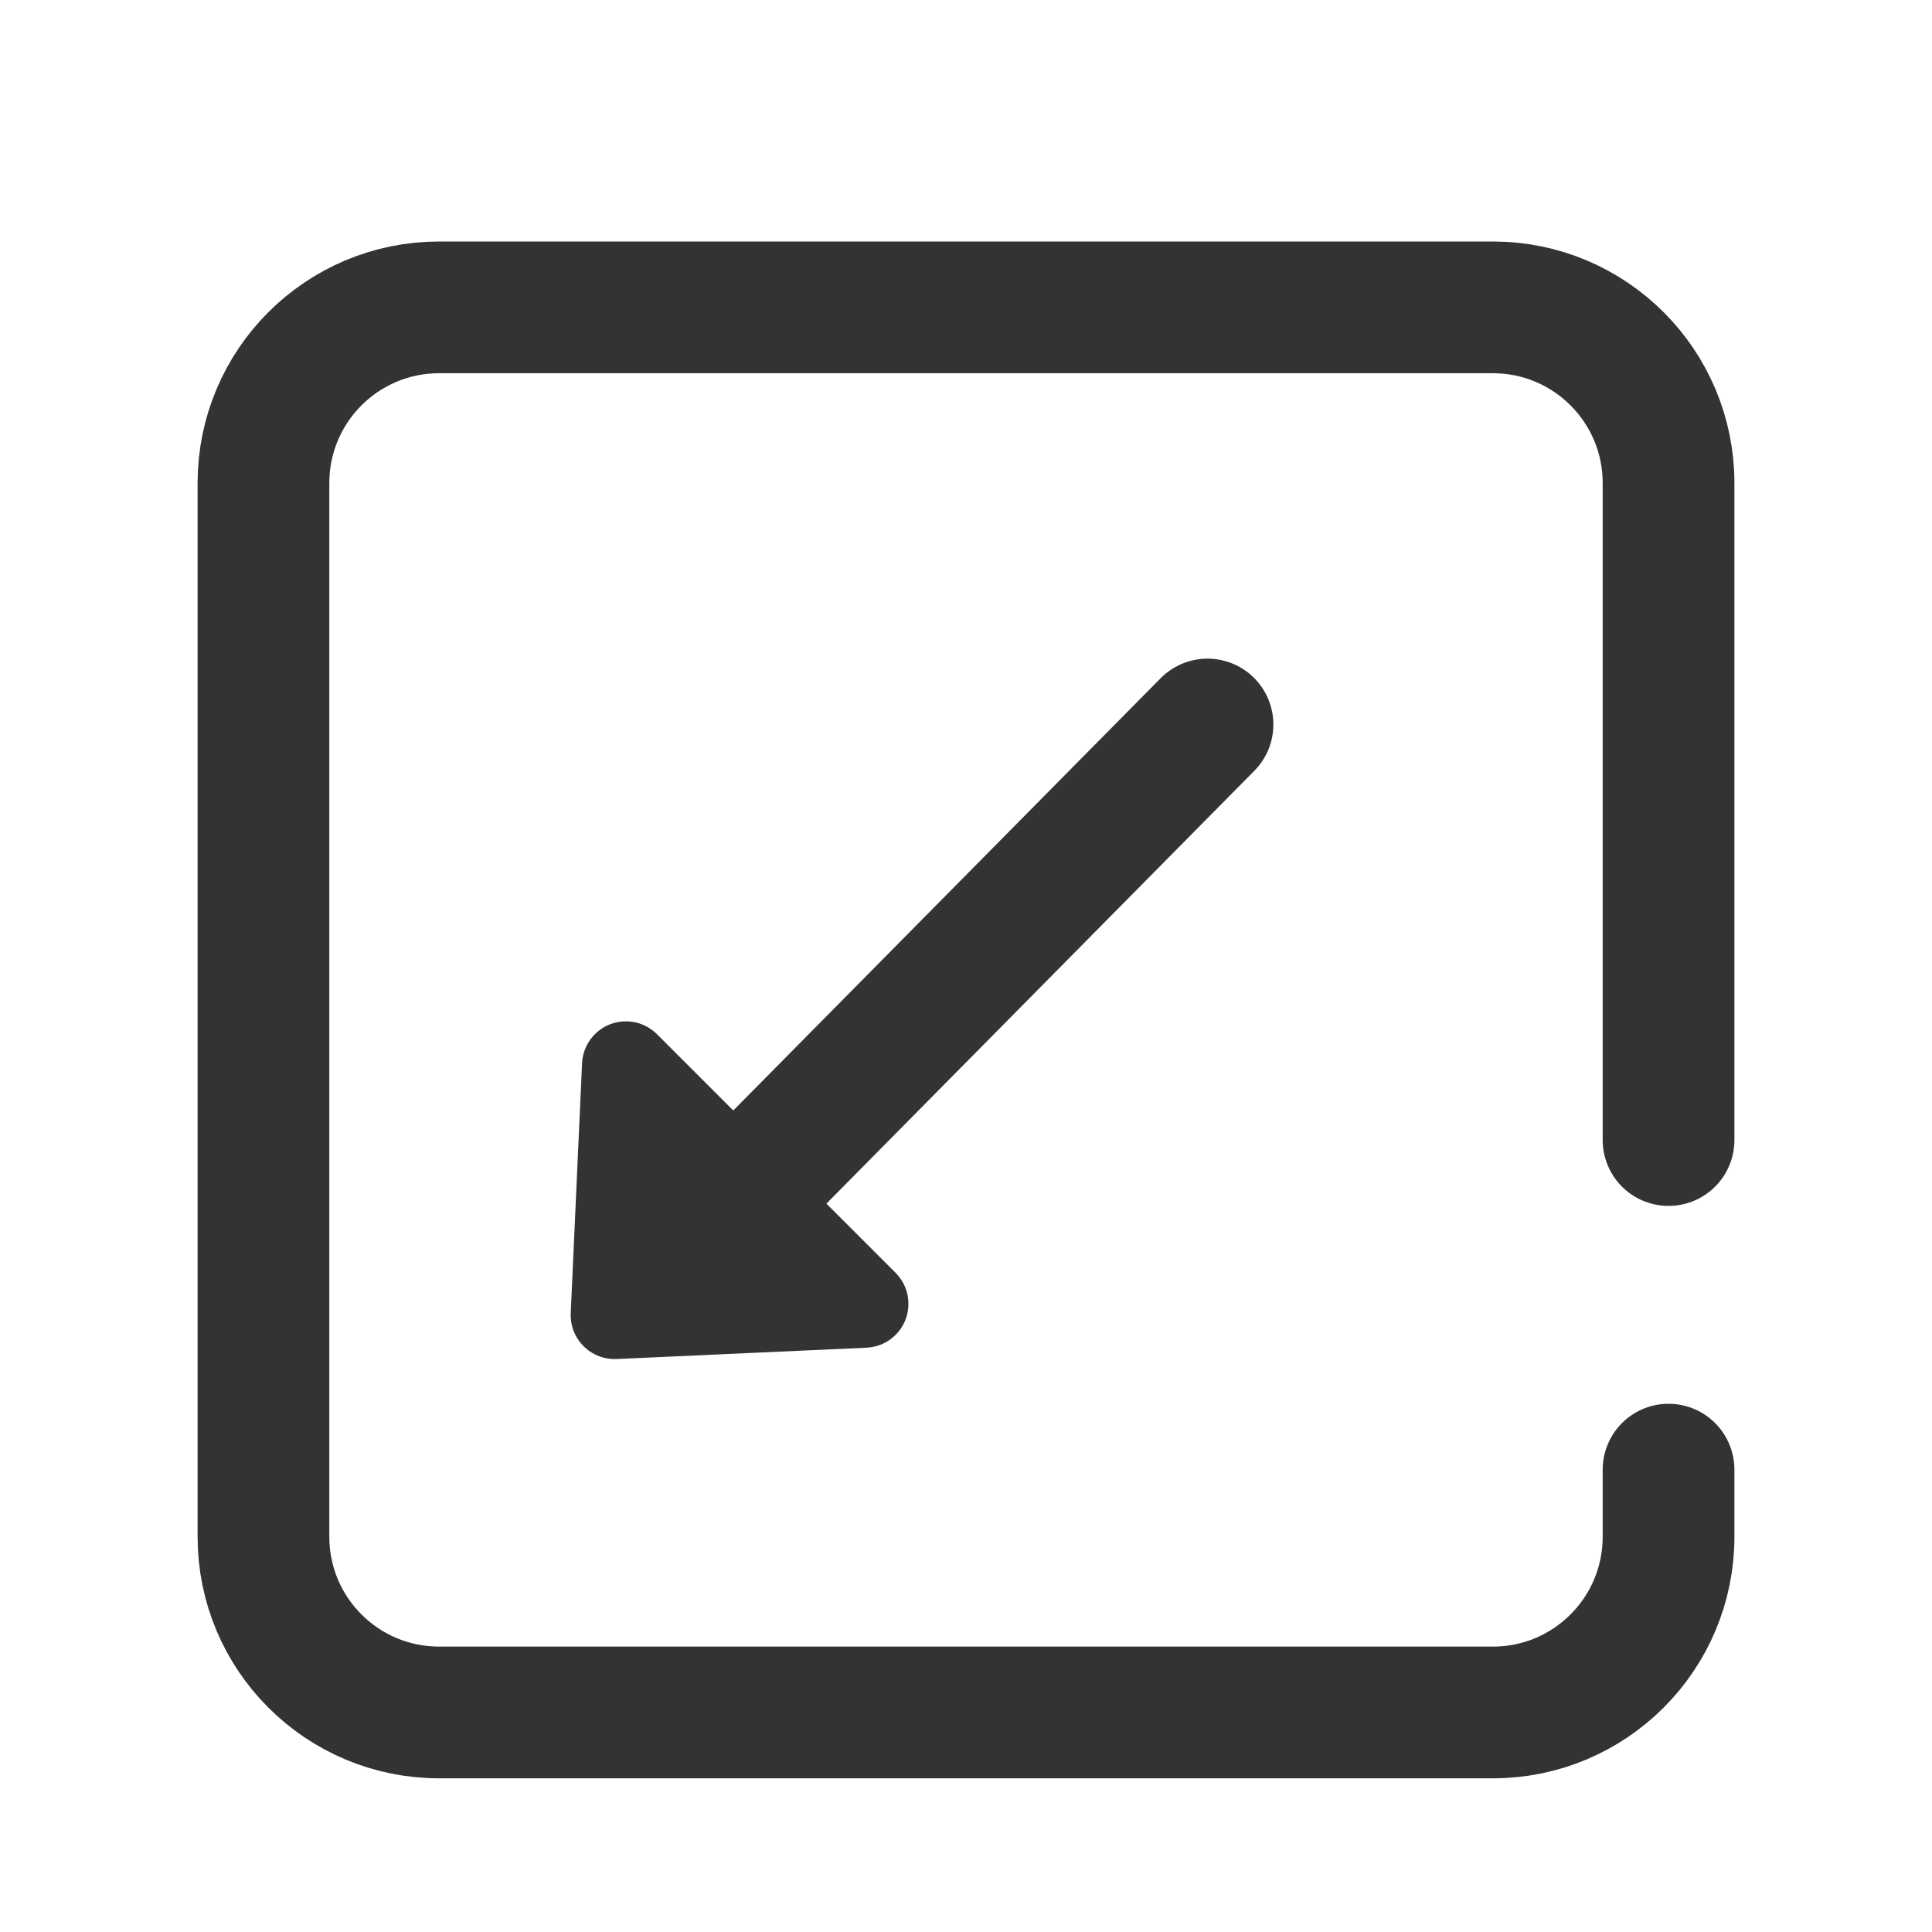
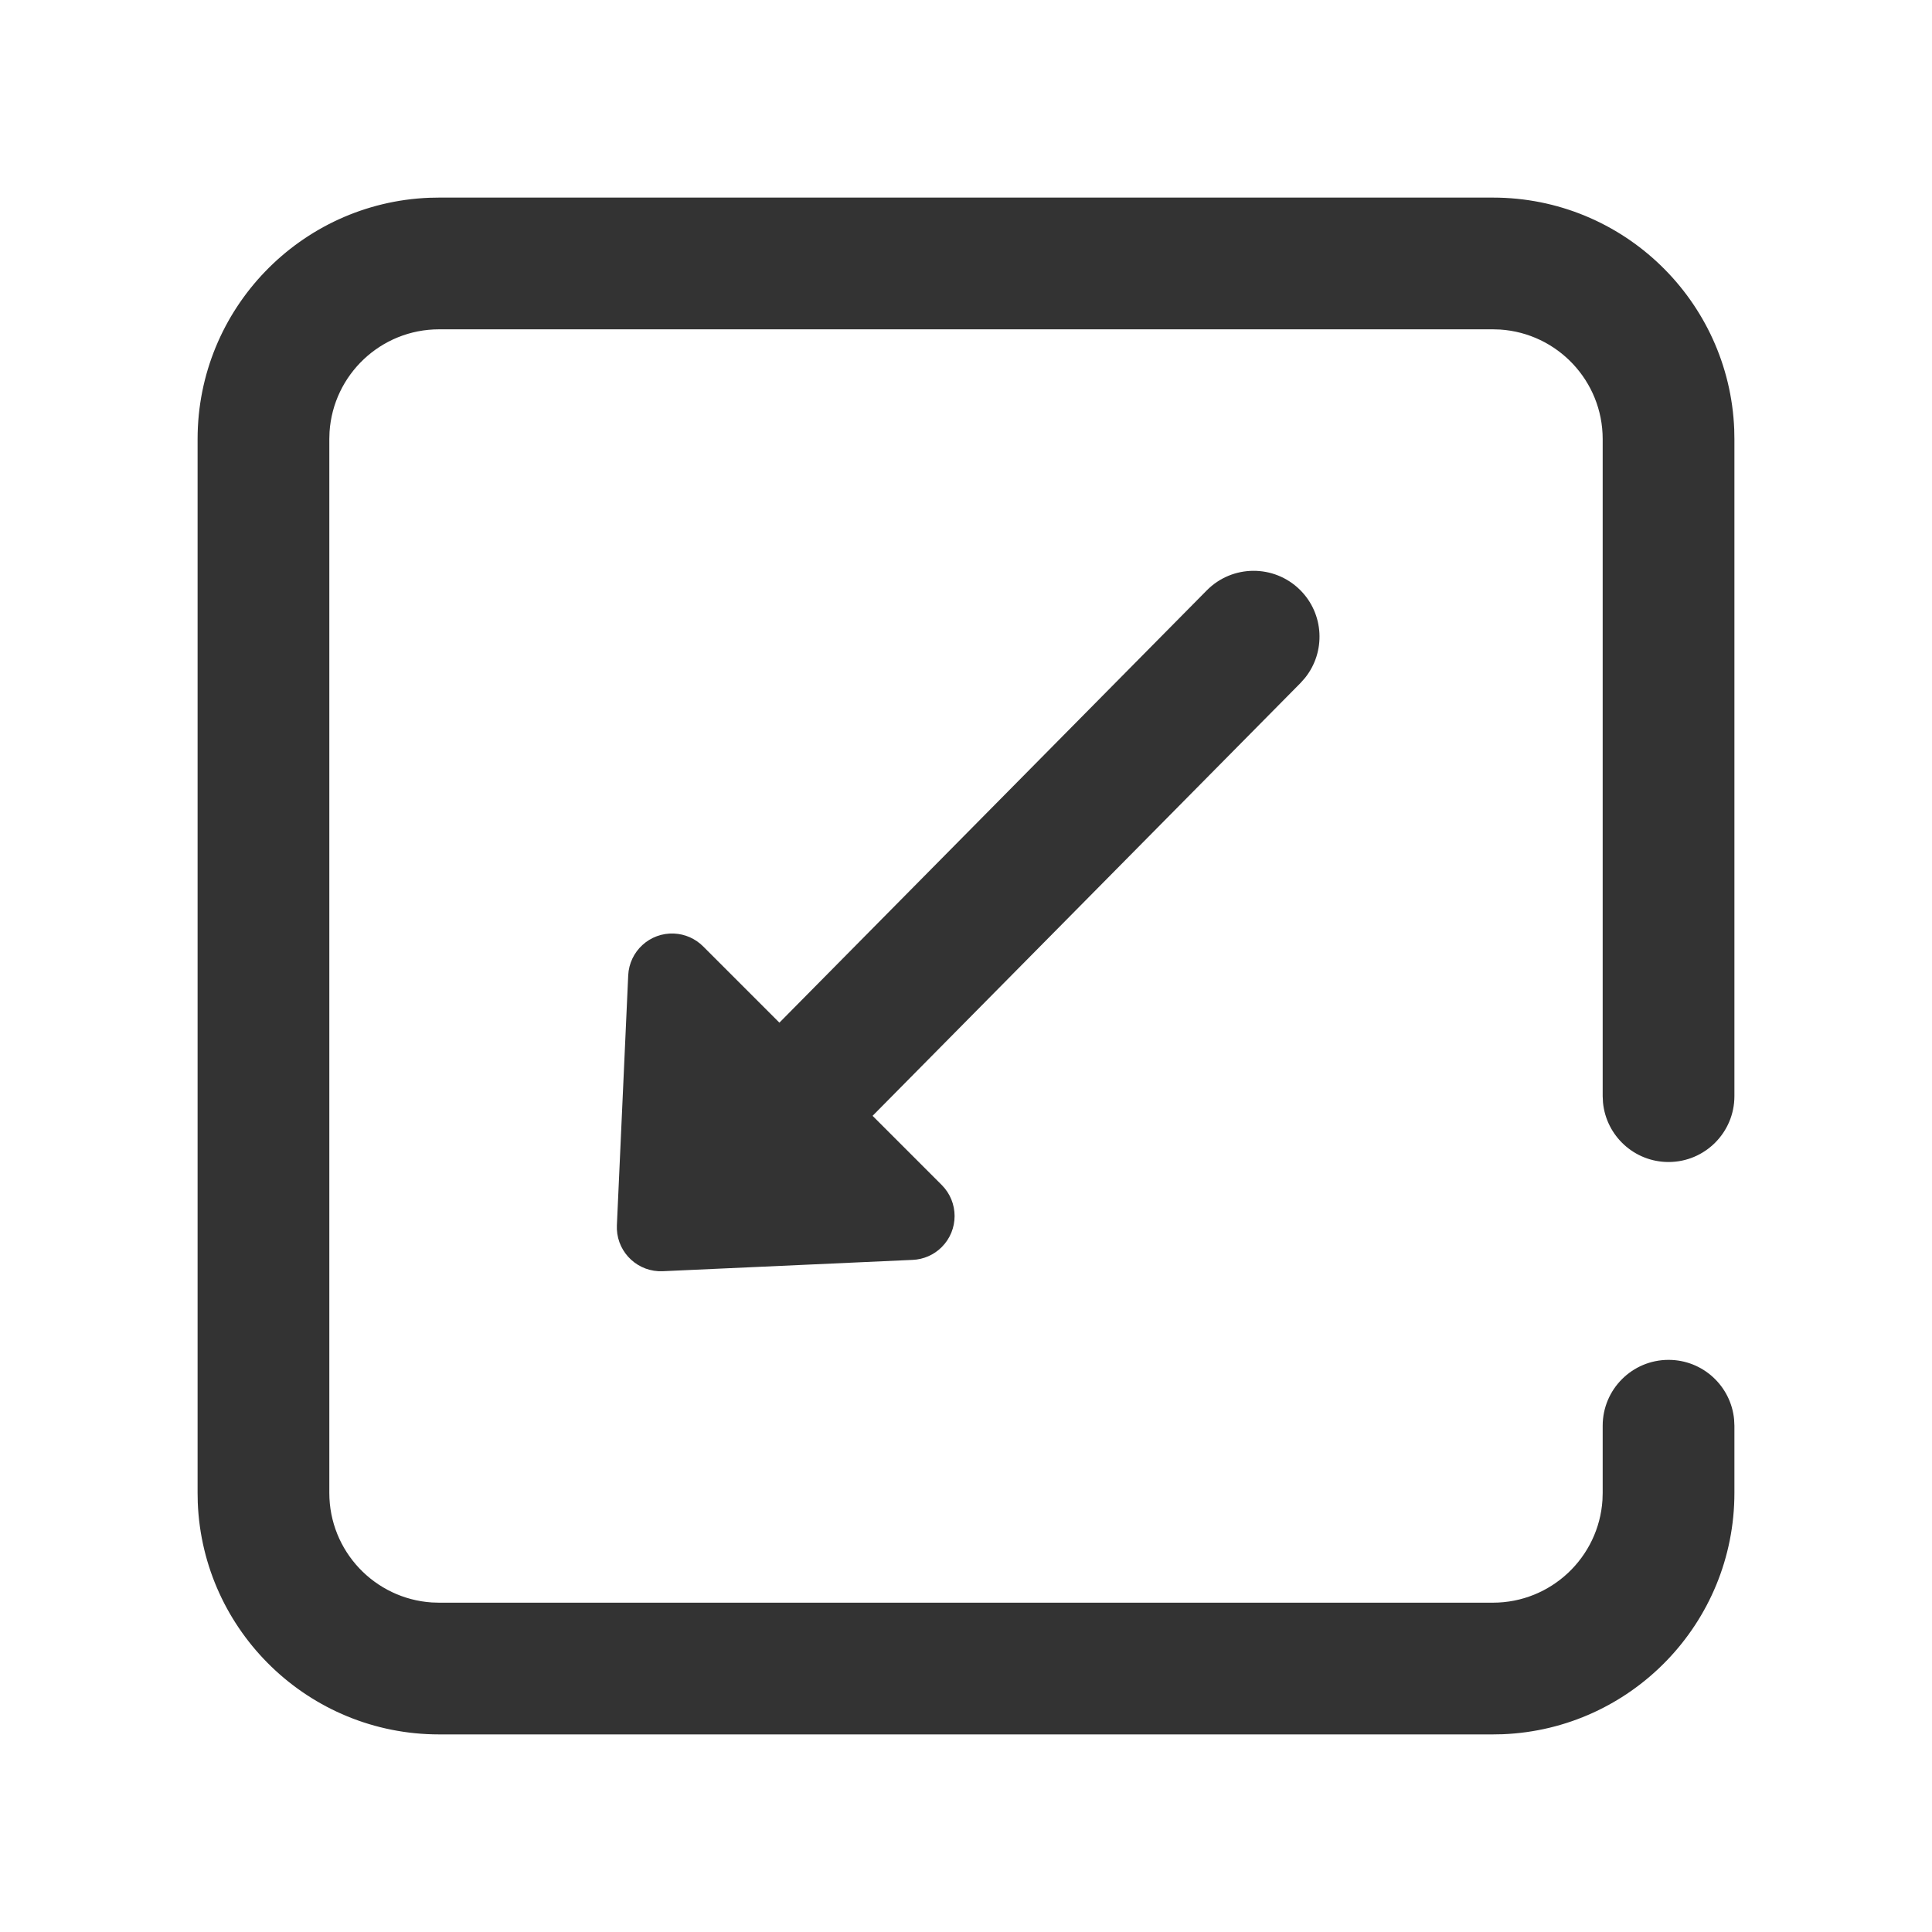
<svg xmlns="http://www.w3.org/2000/svg" width="44px" height="44px" viewBox="0 0 44 44" version="1.1">
-   <g id="页面-1" stroke="none" stroke-width="1" fill="none" fill-rule="evenodd">
-     <g id="88">
-       <g id="编组" />
-       <g id="编组" transform="translate(22, 22) scale(-1, -1) translate(-22, -22) translate(6, 6)">
-         <line x1="20.881" y1="11" x2="10.5" y2="21.5" id="Stroke-3" stroke="#333333" stroke-width="3" stroke-linecap="round" stroke-linejoin="round" />
-         <path d="M18.266,7.307 L23.957,7.049 C24.509,7.024 24.977,7.452 25.002,8.003 C25.003,8.033 25.003,8.063 25.002,8.094 L24.744,13.785 C24.719,14.337 24.252,14.764 23.7,14.739 C23.451,14.728 23.215,14.624 23.038,14.447 L17.604,9.013 C17.213,8.622 17.213,7.989 17.604,7.598 C17.78,7.422 18.016,7.318 18.266,7.307 Z" id="Fill-4" fill="#333333" />
+   <g id="相关图标说明" stroke="none" stroke-width="1" fill="none" fill-rule="evenodd">
+     <g id="线型图标（单色）" transform="translate(-1386, -5340)">
+       <g id="编组-5" transform="translate(131, 4940)">
+         <g id="88" transform="translate(1255, 400)">
+           <g id="编组" />
+           <g id="编组-45" transform="translate(4.5, 4.5)" fill="#333333">
+             <g id="编组" transform="translate(17.7425, 16.7423) scale(-1, -1) translate(-17.7425, -16.7423) translate(2.485, 1.4848)">
+               <g id="编组-39" transform="translate(7.449, 7.4998)">
+                 <path d="M10.814,2.945 C11.397,2.356 12.346,2.351 12.936,2.933 C13.488,3.479 13.527,4.348 13.05,4.94 L12.948,5.055 L2.567,15.555 C1.984,16.144 1.035,16.149 0.445,15.567 C-0.107,15.021 -0.146,14.152 0.331,13.56 L0.433,13.445 L10.814,2.945 Z" id="Stroke-3" fill-rule="nonzero" />
+                 <path d="M9.266,0.307 L14.957,0.049 C15.509,0.024 15.977,0.452 16.002,1.003 C16.003,1.033 16.003,1.063 16.002,1.094 L15.744,6.785 C15.719,7.337 15.252,7.764 14.7,7.739 C14.451,7.728 14.215,7.624 14.038,7.447 L8.604,2.013 C8.213,1.622 8.213,0.989 8.604,0.598 C8.78,0.422 9.016,0.318 9.266,0.307 Z" id="Fill-4" />
+               </g>
+             </g>
+             <path d="M29.5,0 C32.463,0 34.88,2.344 34.996,5.279 L35,5.5 L35,20.464 C35,21.292 34.328,21.964 33.5,21.964 C32.72,21.964 32.08,21.369 32.007,20.608 L32,20.464 L32,5.5 C32,4.175 30.968,3.09 29.664,3.005 L29.5,3 L5.5,3 C4.175,3 3.09,4.032 3.005,5.336 L3,5.5 L3,29.5 C3,30.825 4.032,31.91 5.336,31.995 L5.5,32 L29.5,32 C30.825,32 31.91,30.968 31.995,29.664 L32,29.5 L32,27.97 C32,27.142 32.672,26.47 33.5,26.47 C34.28,26.47 34.92,27.065 34.993,27.826 L35,27.97 L35,29.5 C35,32.463 32.656,34.88 29.721,34.996 L29.5,35 L5.5,35 C2.537,35 0.12,32.656 0.004,29.721 L0,29.5 L0,5.5 C0,2.537 2.344,0.12 5.279,0.004 L5.5,0 L29.5,0 Z" id="路径" fill-rule="nonzero" />
+           </g>
+         </g>
      </g>
-       <path d="M38,33.47 L38,35 C38,37.209 36.209,39 34,39 L10,39 C7.791,39 6,37.209 6,35 L6,11 C6,8.791 7.791,7 10,7 L34,7 C36.209,7 38,8.791 38,11 L38,25.964 L38,25.964" id="路径" stroke="#333333" stroke-width="3" stroke-linecap="round" />
    </g>
  </g>
</svg>
